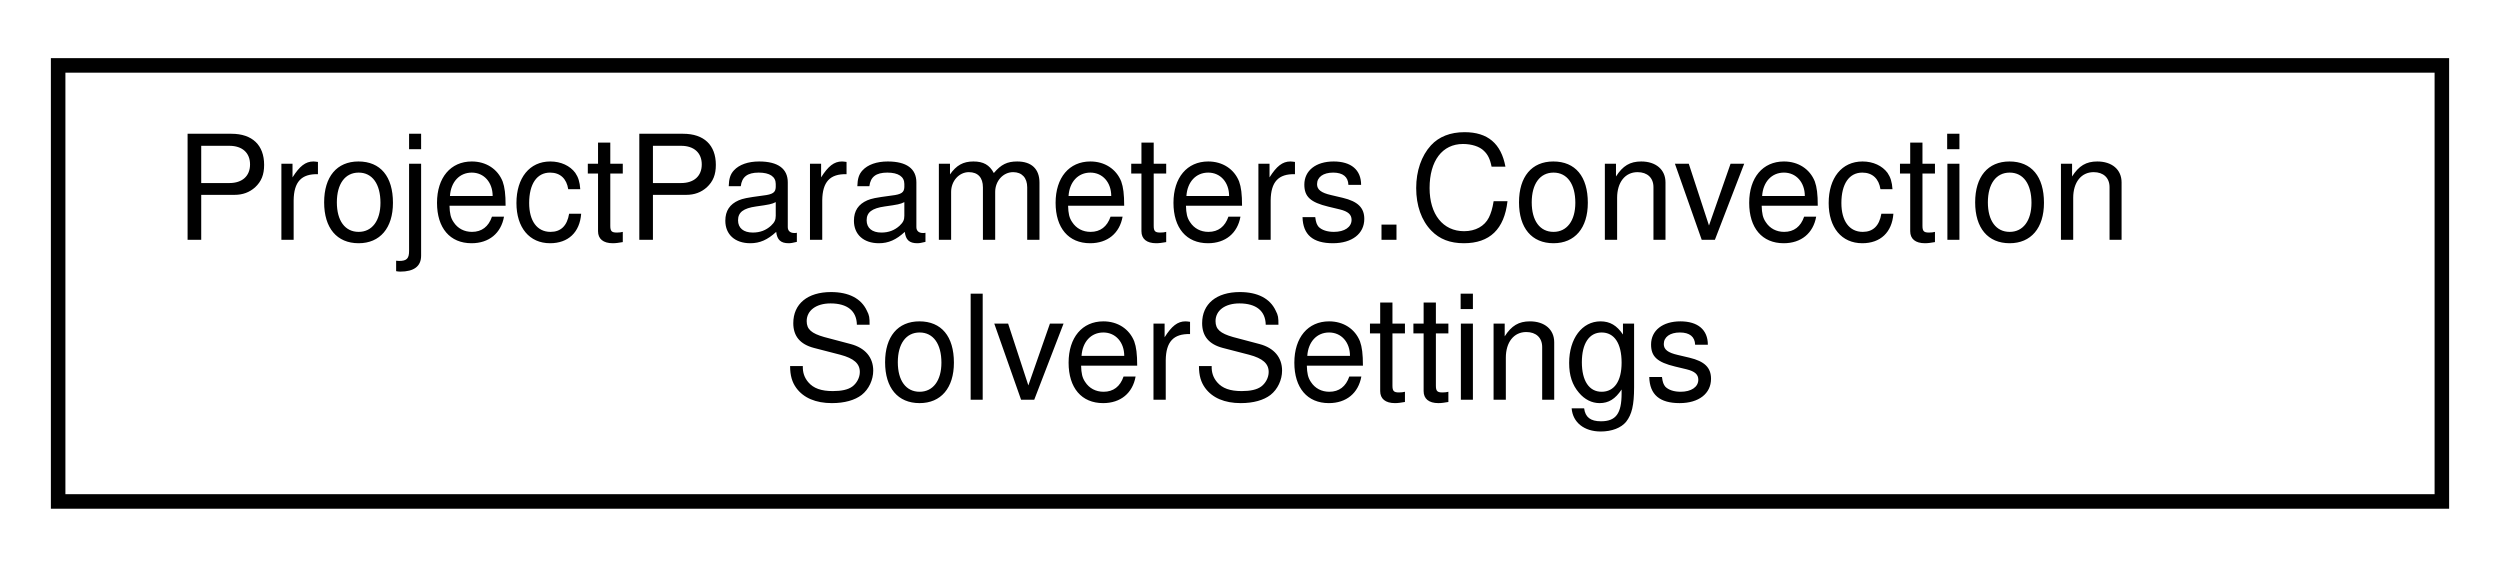
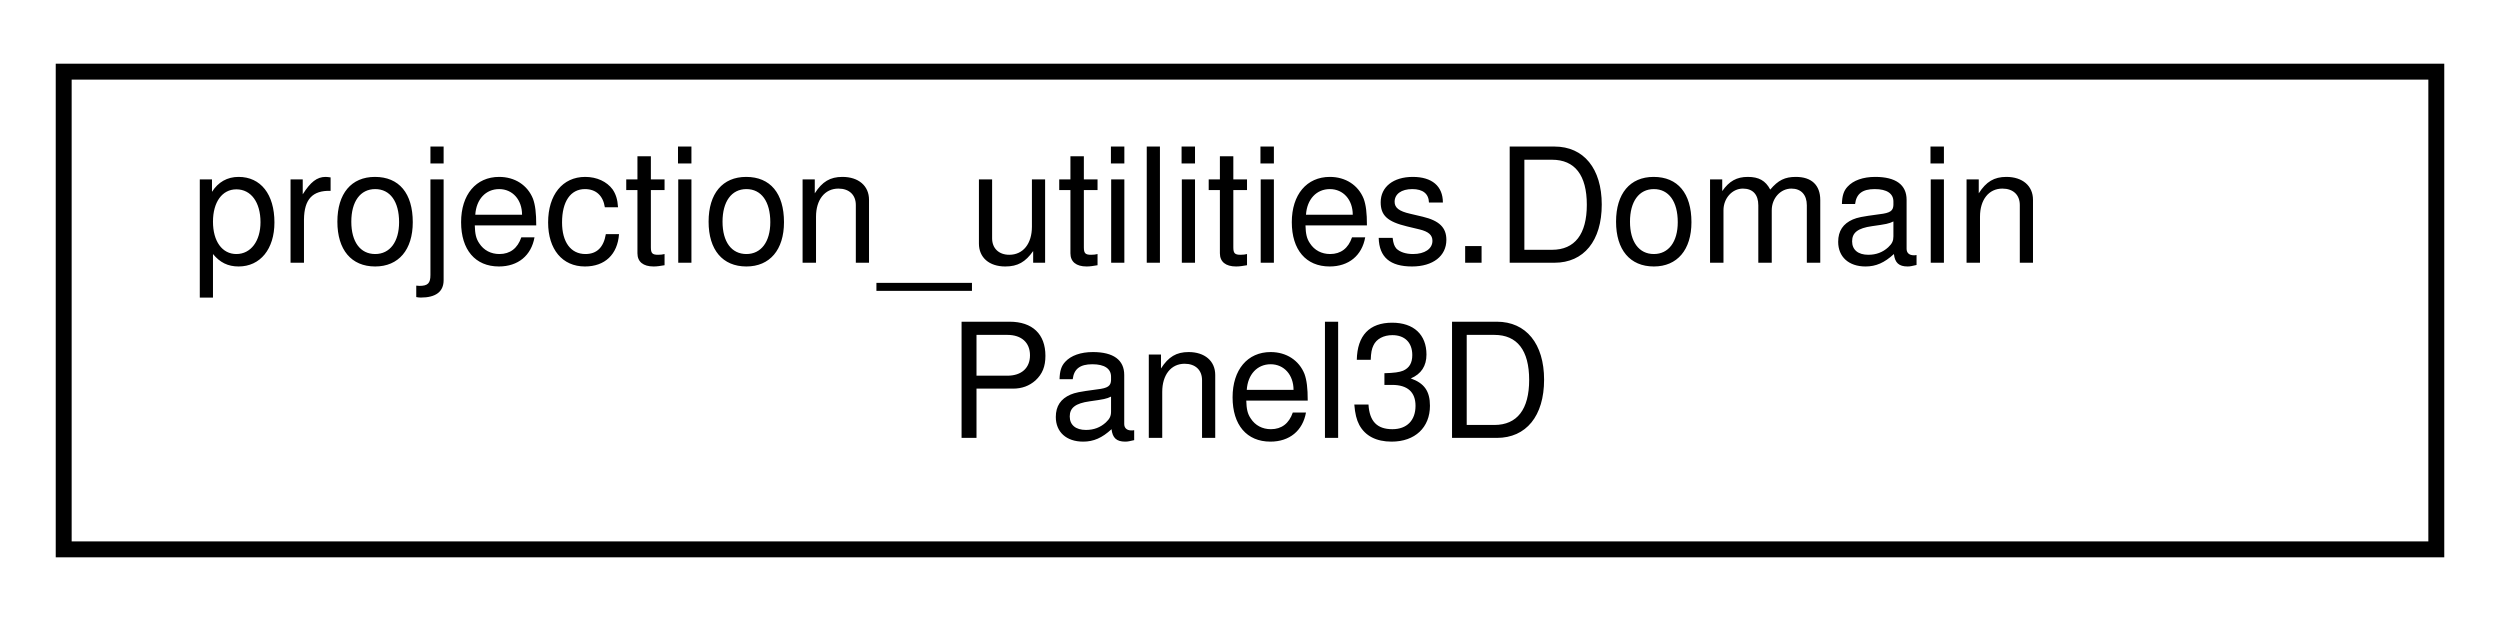
- <svg xmlns="http://www.w3.org/2000/svg" xmlns:xlink="http://www.w3.org/1999/xlink" width="172pt" height="39pt" viewBox="0.00 0.00 172.00 39.00">
+ <svg xmlns="http://www.w3.org/2000/svg" xmlns:xlink="http://www.w3.org/1999/xlink" width="157pt" height="39pt" viewBox="0.00 0.00 157.00 39.00">
  <g id="graph0" class="graph" transform="scale(1 1) rotate(0) translate(4 35)">
    <g id="node1" class="node">
      <g id="a_node1">
-         <a xlink:href="d9/d03/class_project_parameters_1_1_convection_solver_settings.html" target="_top" xlink:title=" ">
-           <polygon fill="none" stroke="black" points="0,-0.5 0,-30.5 164,-30.5 164,-0.5 0,-0.5" />
-           <text text-anchor="start" x="8" y="-18.5" font-family="Helvetica,sans-Serif" font-size="10.00">ProjectParameters.Convection</text>
-           <text text-anchor="middle" x="82" y="-7.5" font-family="Helvetica,sans-Serif" font-size="10.00">SolverSettings</text>
+         <a xlink:href="d5/d16/classprojection__utilities_1_1_domain_panel3_d.html" target="_top" xlink:title=" ">
+           <polygon fill="none" stroke="black" points="0,-0.5 0,-30.5 149,-30.5 149,-0.5 0,-0.5" />
+           <text text-anchor="start" x="8" y="-18.5" font-family="Helvetica,sans-Serif" font-size="10.00">projection_utilities.Domain</text>
+           <text text-anchor="middle" x="74.5" y="-7.5" font-family="Helvetica,sans-Serif" font-size="10.00">Panel3D</text>
        </a>
      </g>
    </g>
  </g>
</svg>
